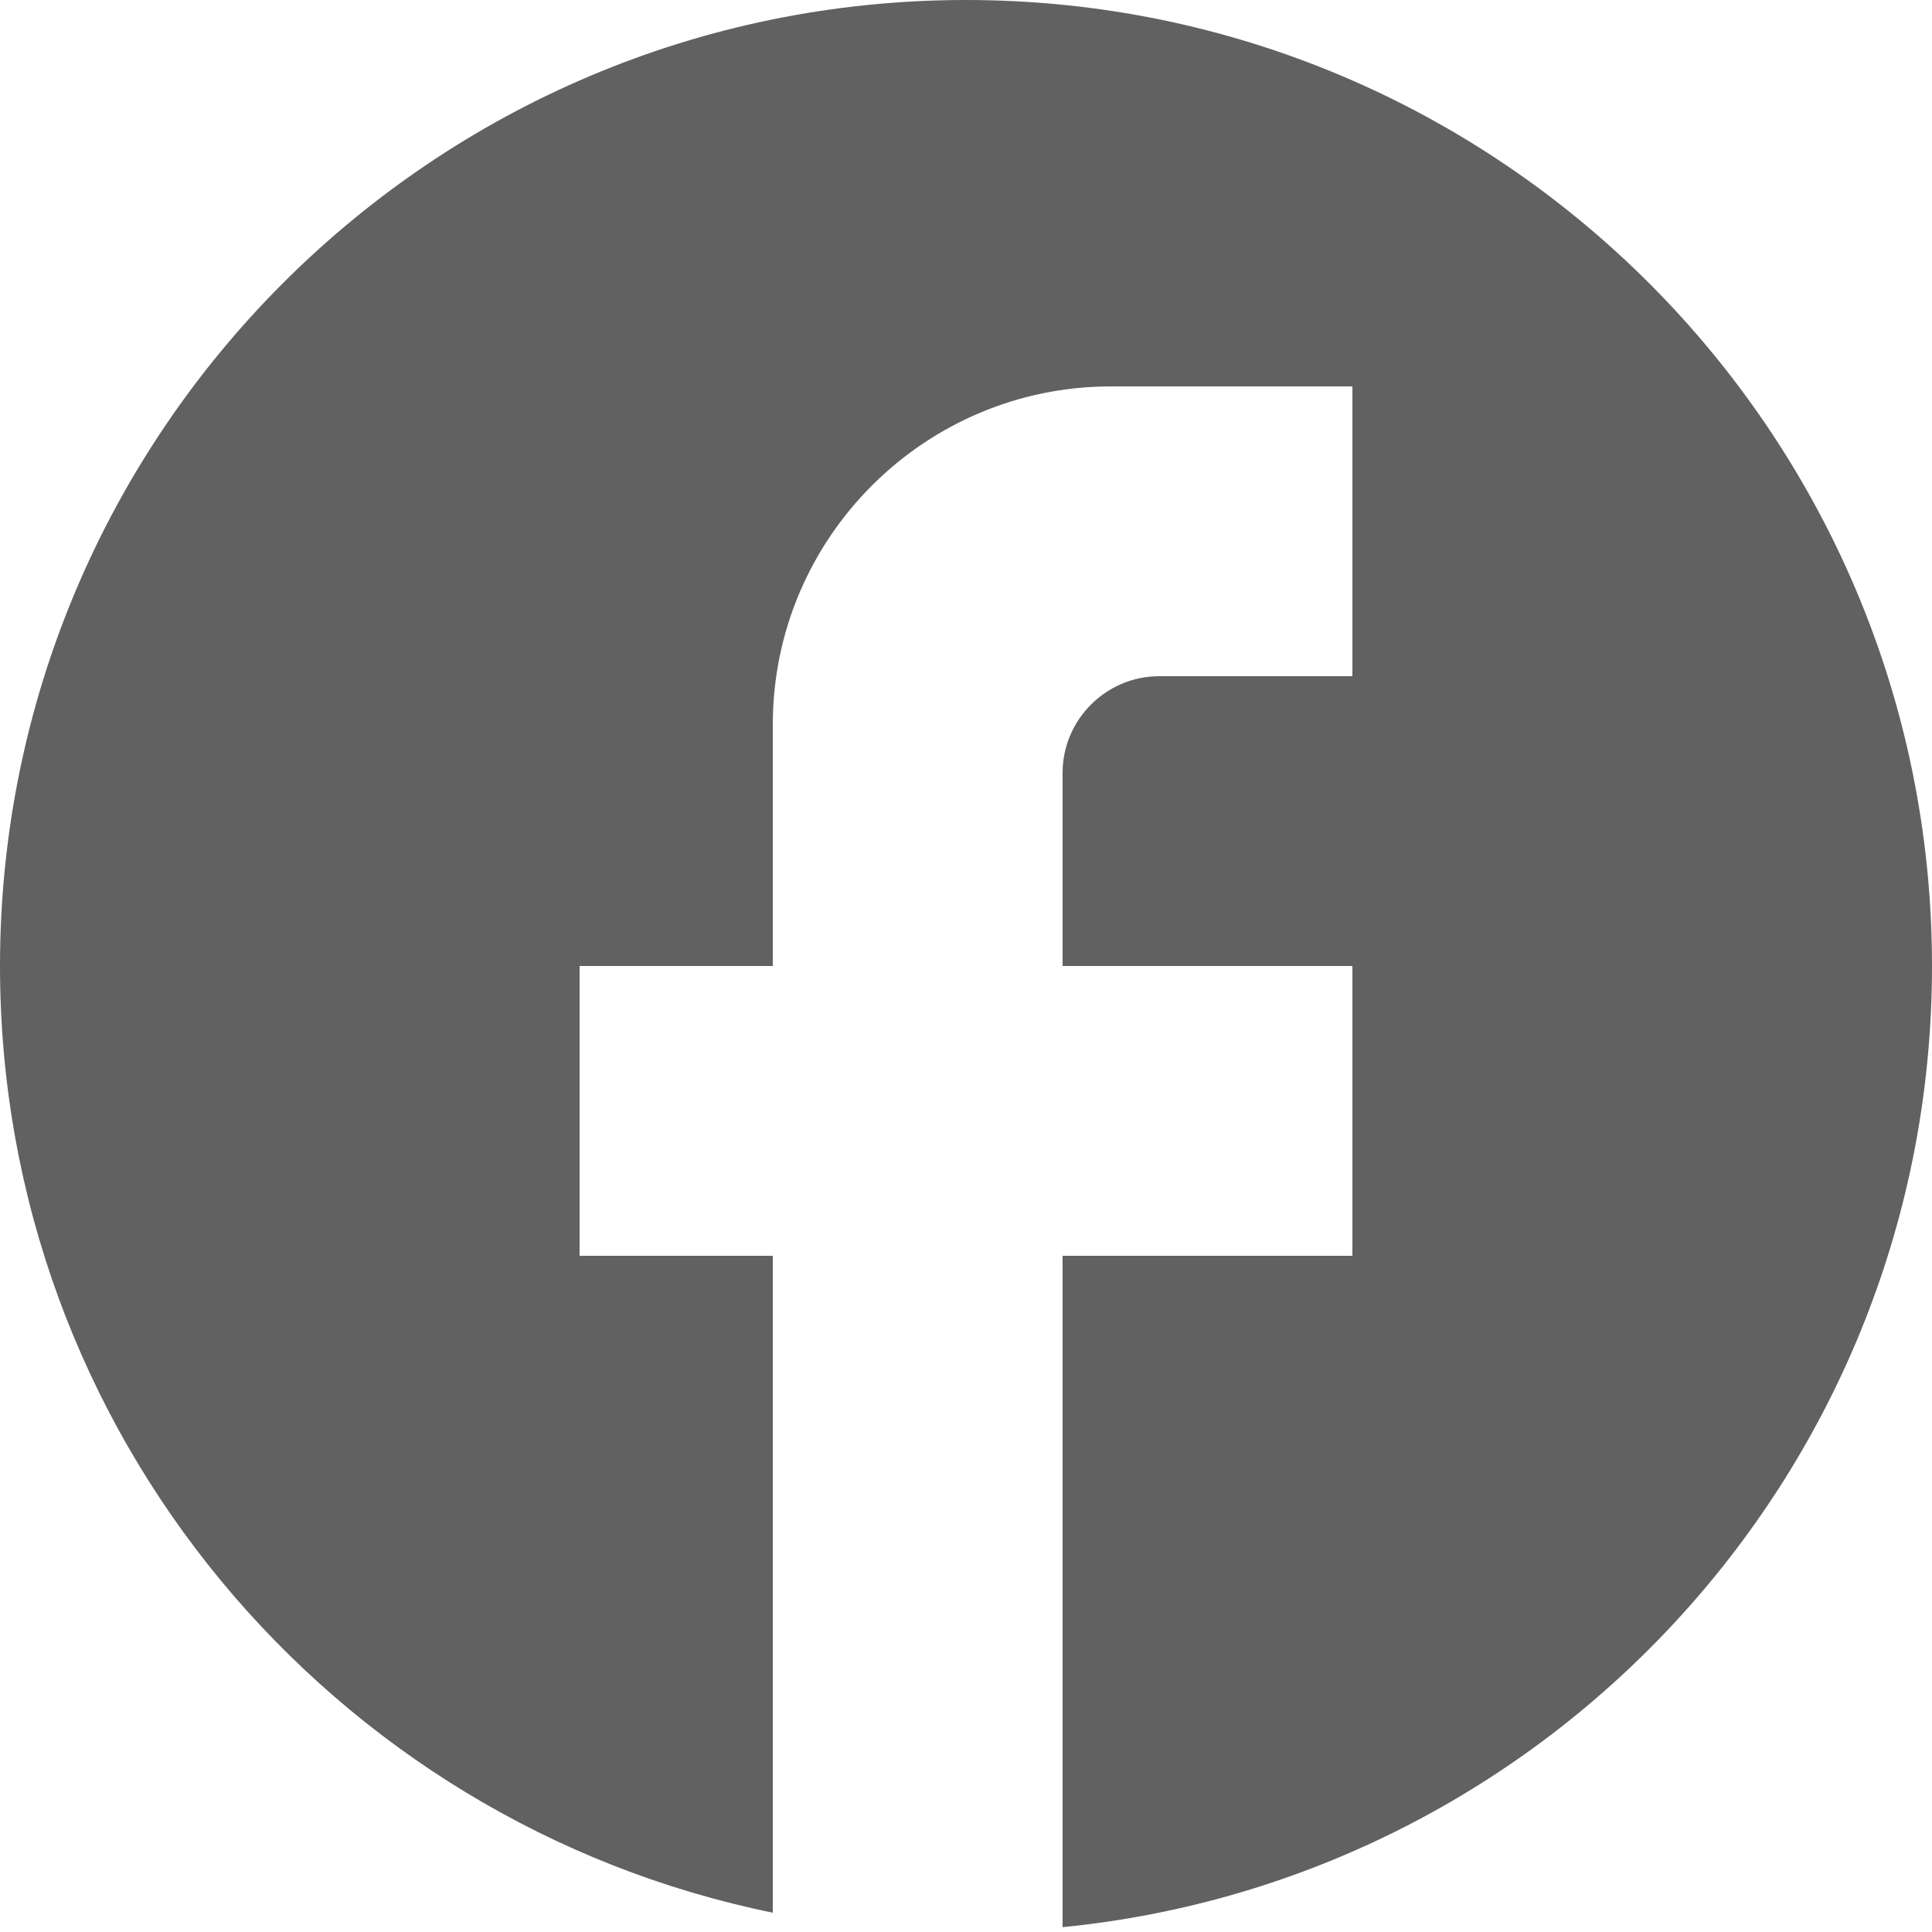
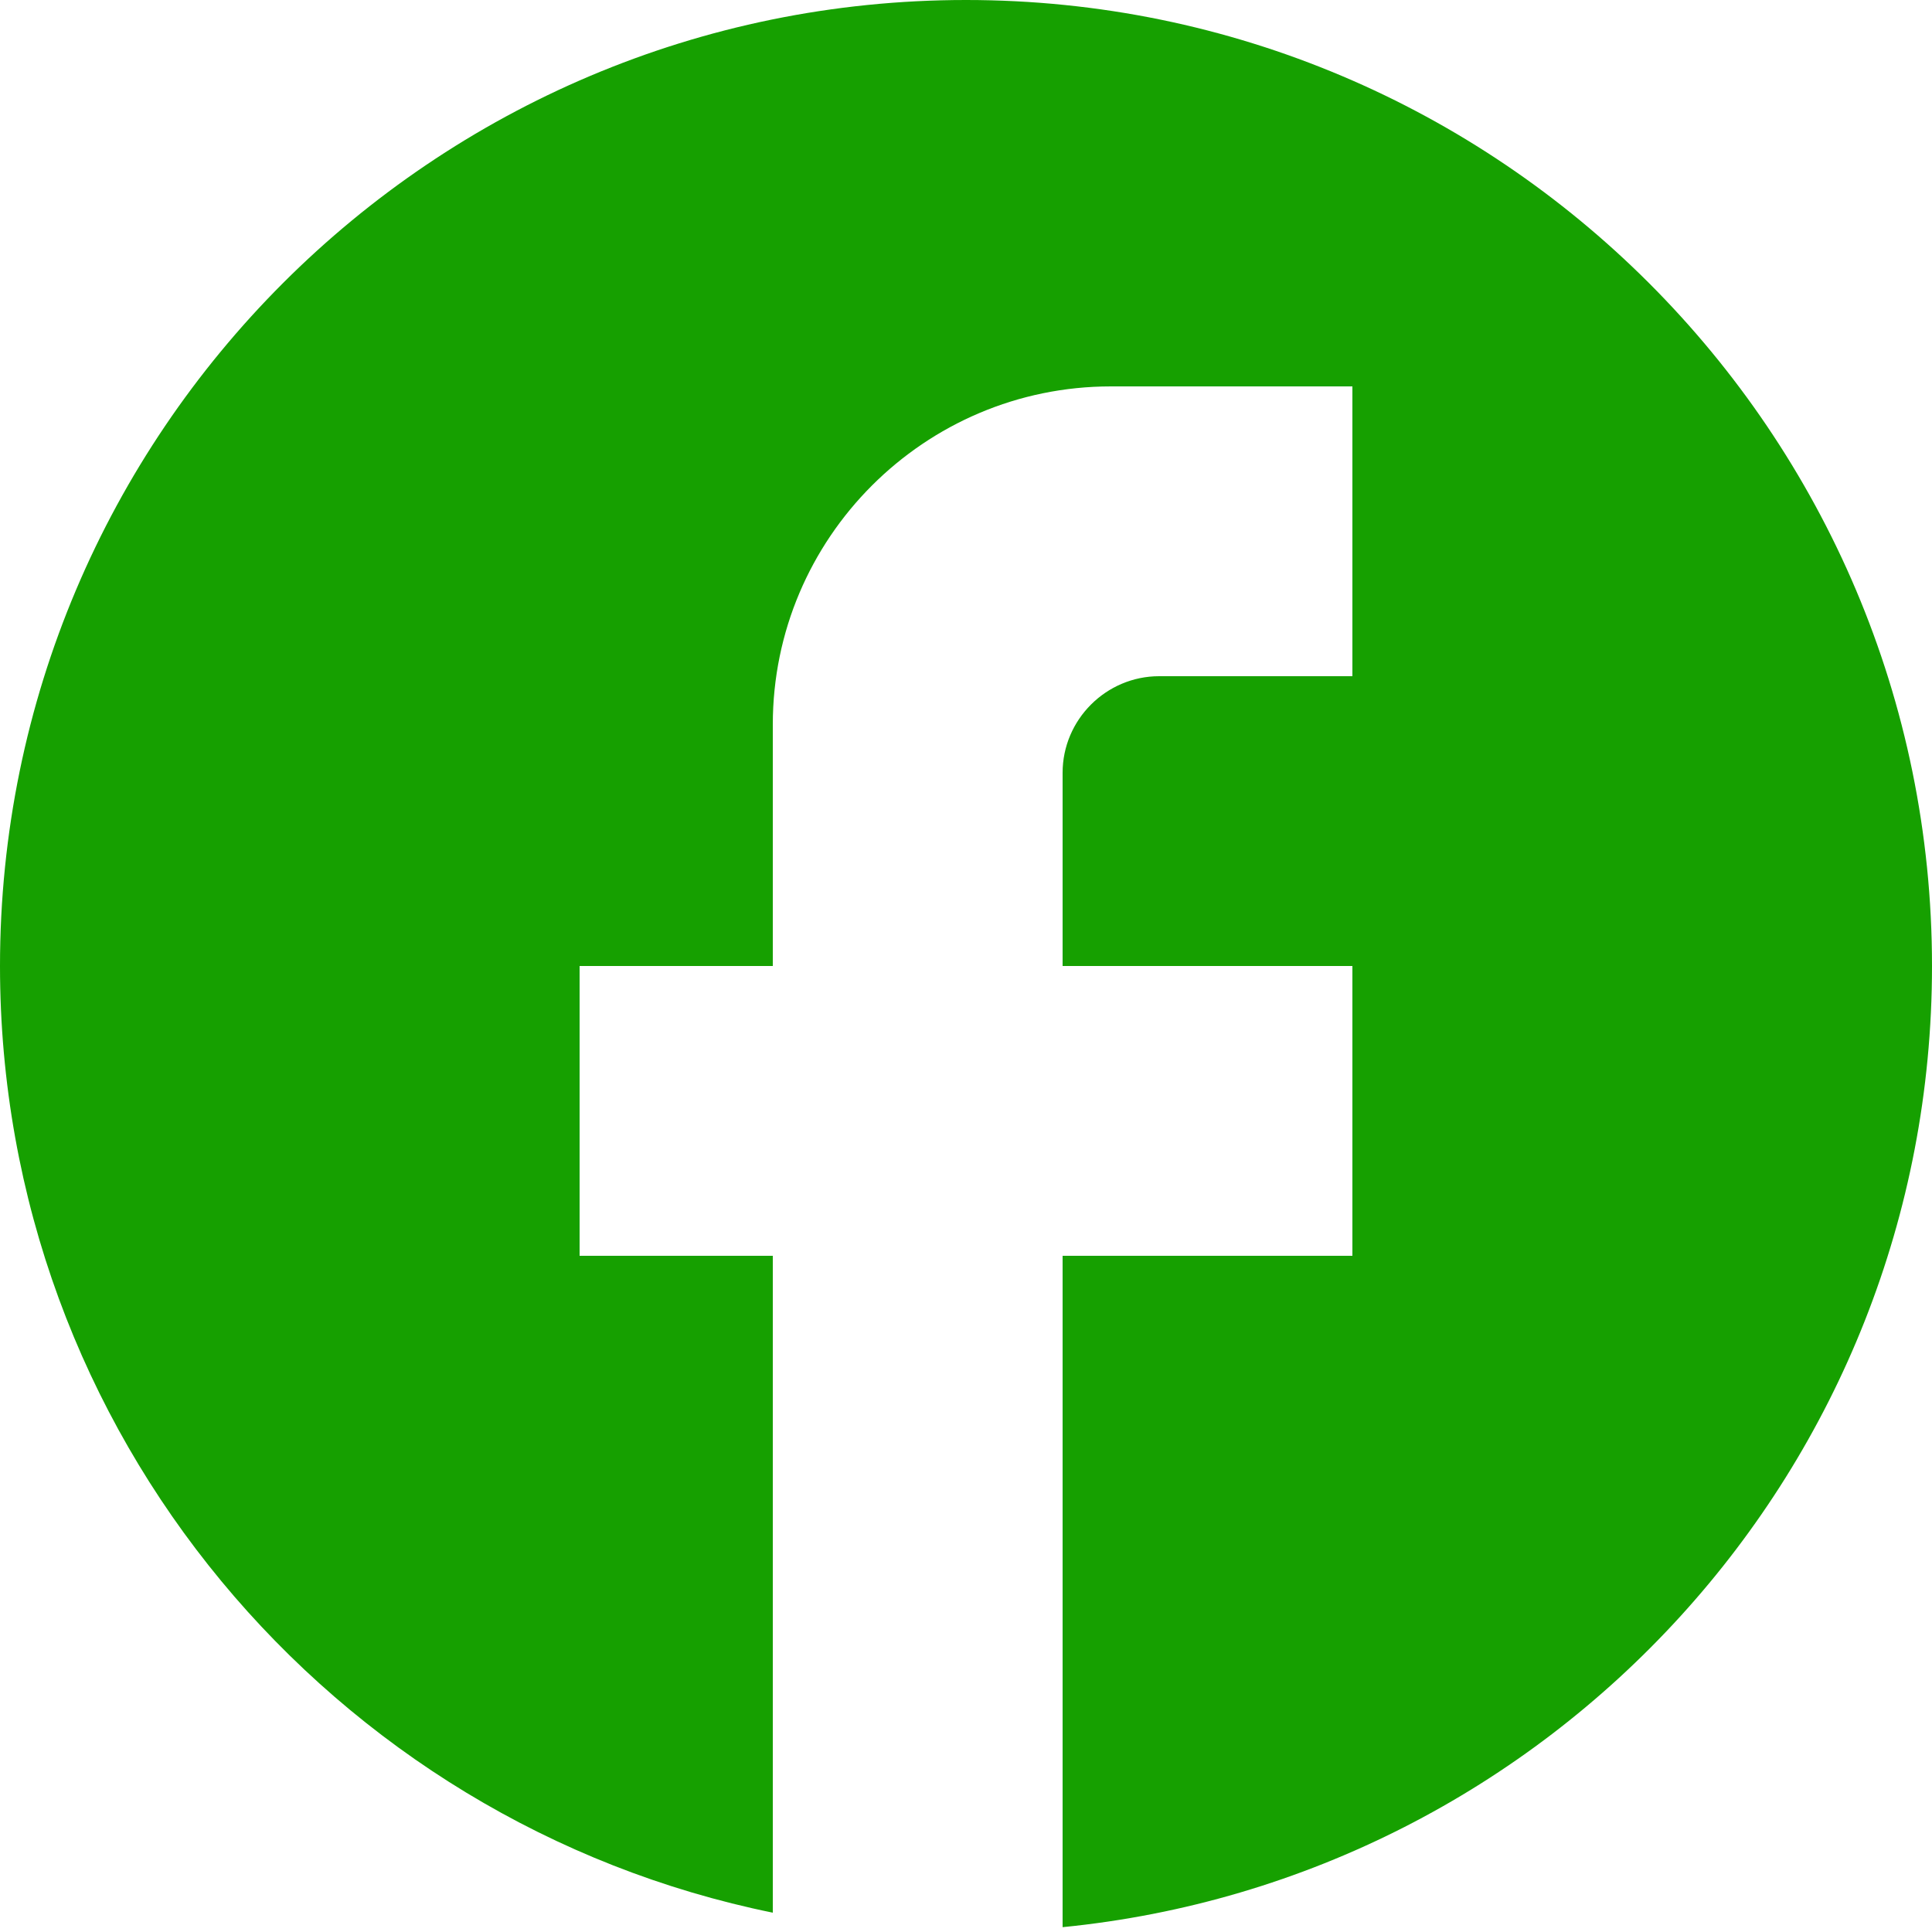
- <svg xmlns="http://www.w3.org/2000/svg" width="20" height="20" viewBox="0 0 20 20" fill="none">
-   <path d="M20 10C20 4.48 15.52 0 10 0C4.48 0 0 4.48 0 10C0 14.84 3.44 18.87 8 19.8V13H6V10H8V7.5C8 5.57 9.57 4 11.5 4H14V7H12C11.45 7 11 7.45 11 8V10H14V13H11V19.95C16.05 19.45 20 15.19 20 10Z" fill="#616161" />
+ <svg xmlns="http://www.w3.org/2000/svg" width="34" height="34" viewBox="0 0 20 20" fill="none">
+   <path d="M20 10C20 4.48 15.52 0 10 0C4.48 0 0 4.48 0 10C0 14.84 3.44 18.87 8 19.8V13H6V10H8V7.5C8 5.57 9.57 4 11.5 4H14V7H12C11.45 7 11 7.45 11 8V10H14V13H11V19.95C16.05 19.45 20 15.19 20 10Z" fill="#16A000" />
</svg>
